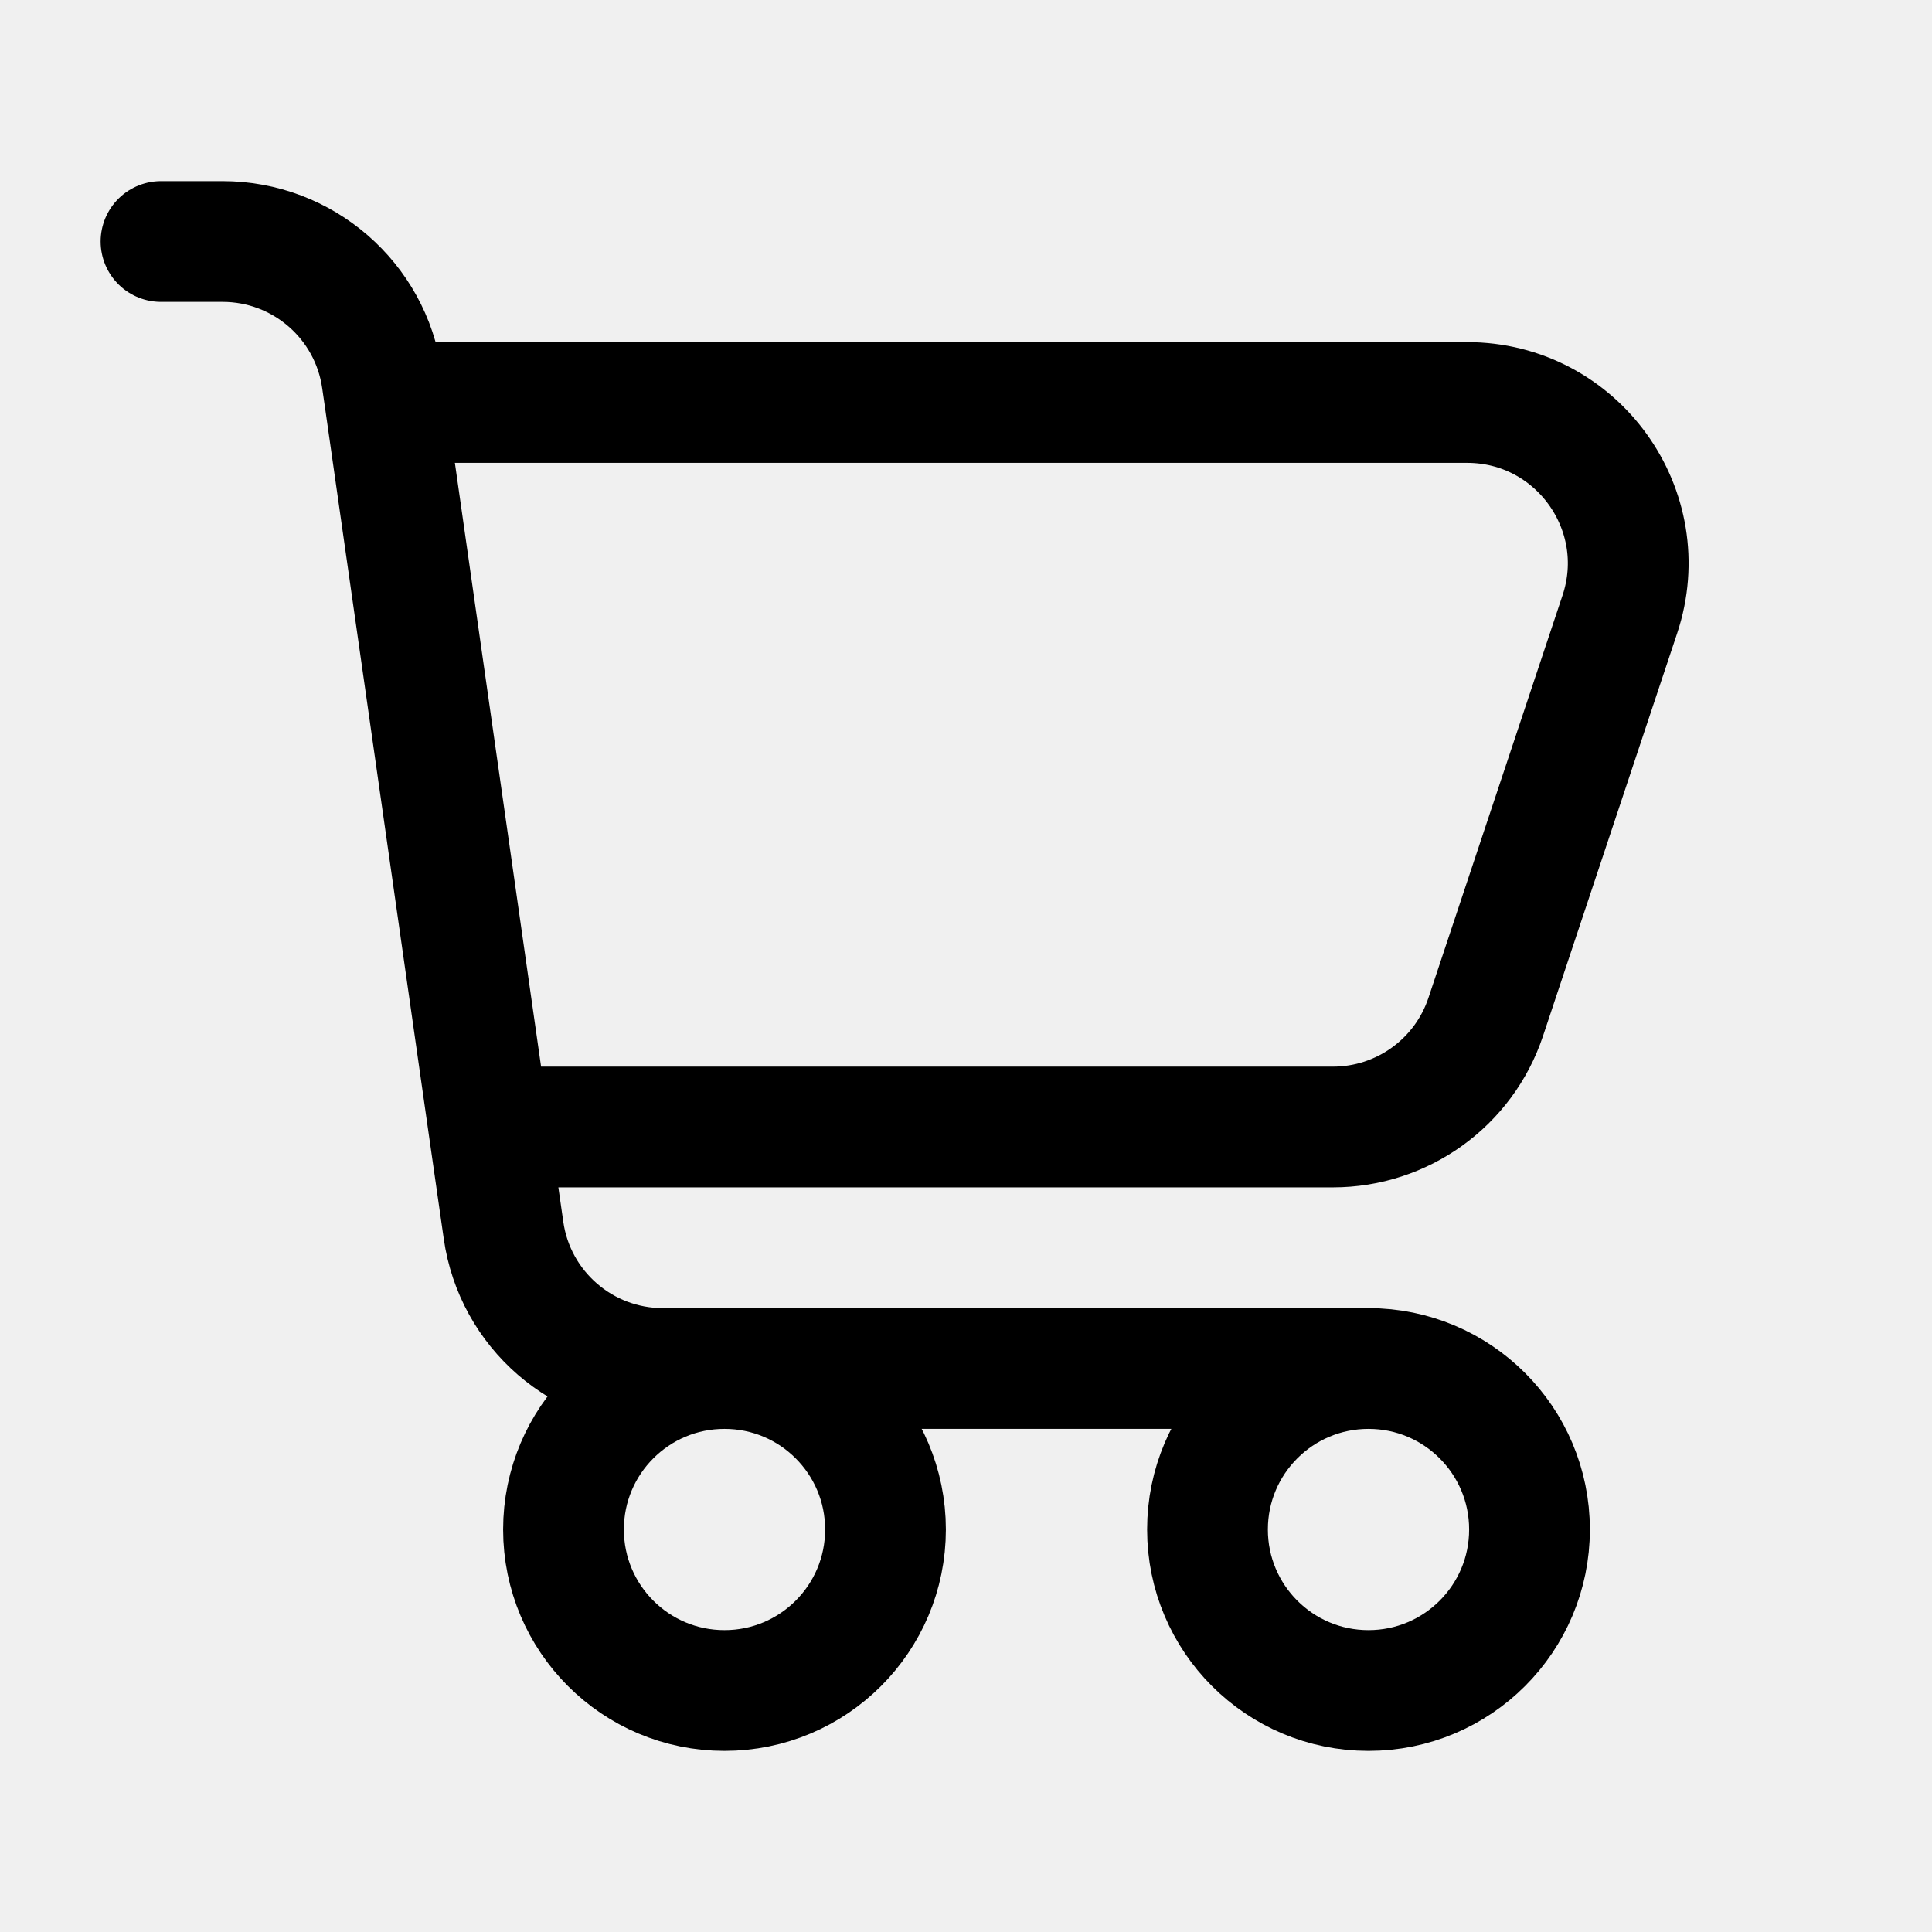
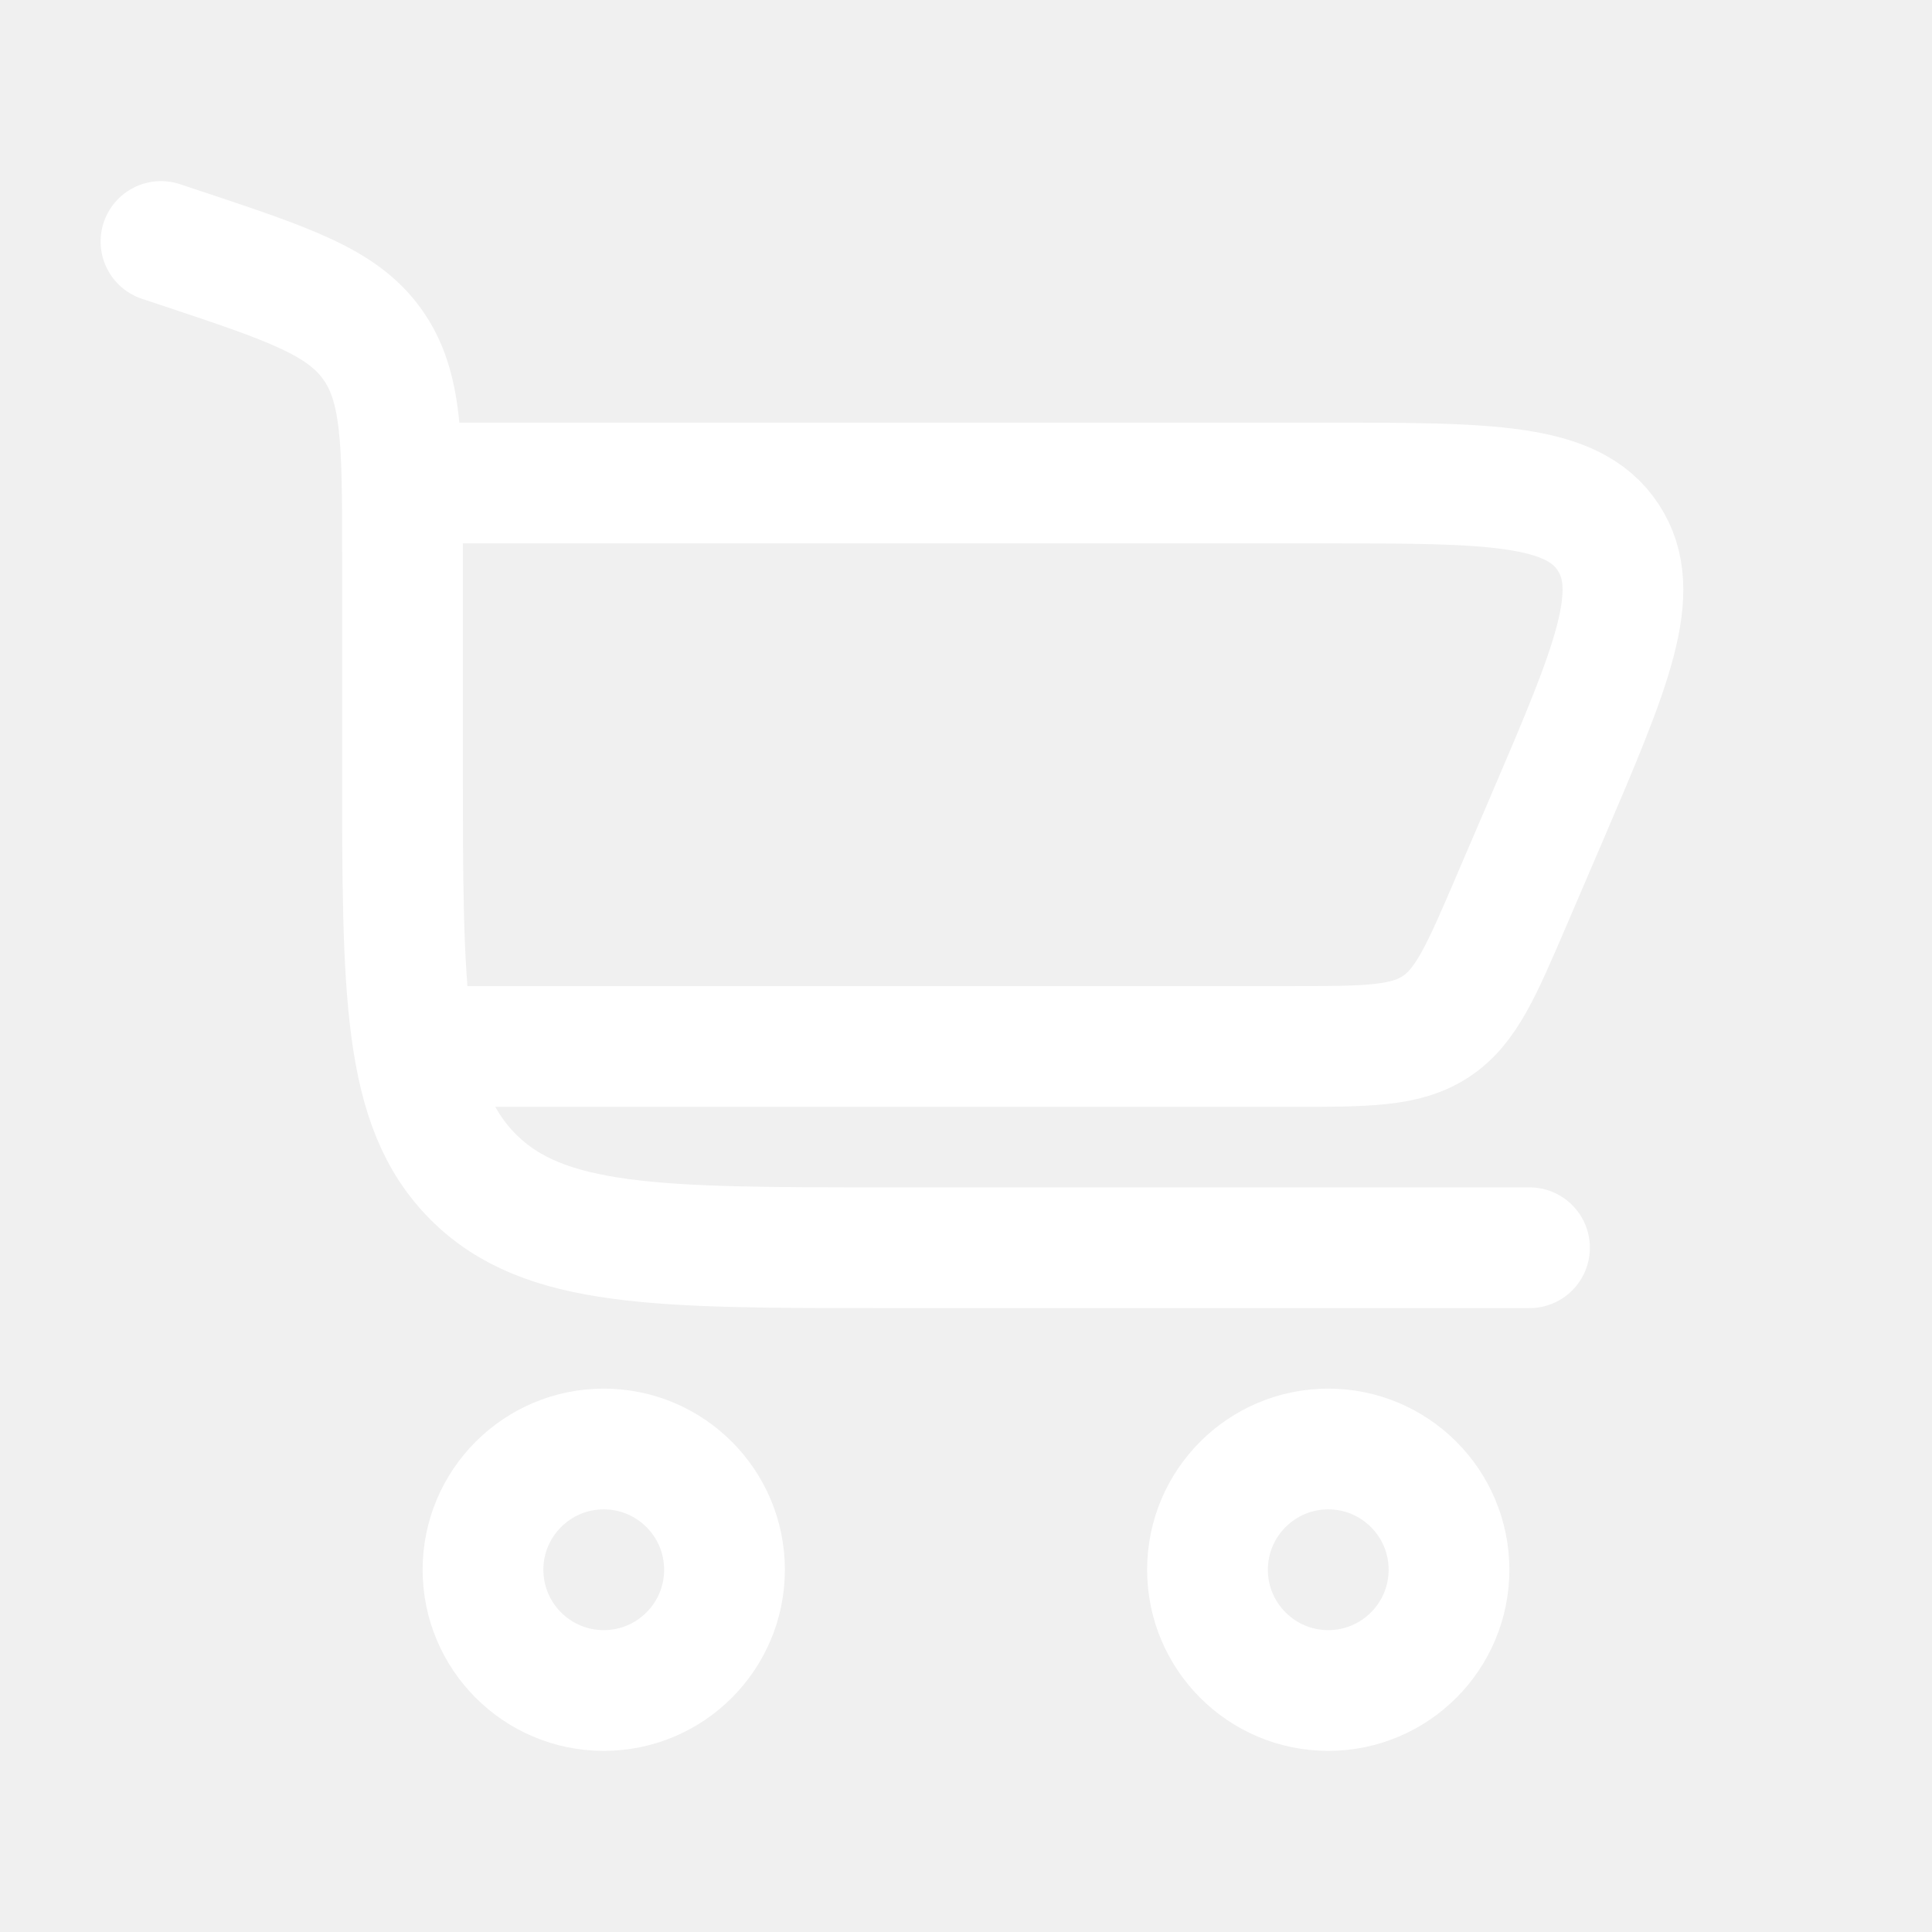
- <svg xmlns="http://www.w3.org/2000/svg" width="800px" height="800px" viewBox="0 0 24 24" fill="none">
-   <path d="M4.786 5H18.225C19.59 5 20.554 6.337 20.122 7.632L18.456 12.633C18.184 13.449 17.419 14 16.558 14H6.071M4.786 5L4.745 4.717C4.605 3.732 3.761 3 2.765 3H2M4.786 5L6.071 14M6.071 14L6.255 15.283C6.395 16.268 7.239 17 8.235 17H17M17 17C15.895 17 15 17.895 15 19C15 20.105 15.895 21 17 21C18.105 21 19 20.105 19 19C19 17.895 18.105 17 17 17ZM11 19C11 20.105 10.105 21 9 21C7.895 21 7 20.105 7 19C7 17.895 7.895 17 9 17C10.105 17 11 17.895 11 19Z" stroke="#000000" stroke-width="1.5" stroke-linecap="round" stroke-linejoin="round" />
+ <svg xmlns="http://www.w3.org/2000/svg" width="800px" height="800px" viewBox="0 0 24 24" fill="none" stroke="#ffffff">
+   <g id="SVGRepo_bgCarrier" stroke-width="0" />
+   <g id="SVGRepo_tracerCarrier" stroke-linecap="round" stroke-linejoin="round" />
+   <g id="SVGRepo_iconCarrier">
+     <path d="M2 3L2.265 3.088C3.585 3.528 4.245 3.748 4.622 4.272C5 4.796 5 5.492 5 6.883V9.5C5 12.328 5 13.743 5.879 14.621C6.757 15.5 8.172 15.5 11 15.5H19" stroke="#ffffff" stroke-width="1.5" stroke-linecap="round" />
+     <path d="M7.5 18C8.328 18 9 18.672 9 19.5C9 20.328 8.328 21 7.5 21C6.672 21 6 20.328 6 19.5C6 18.672 6.672 18 7.5 18Z" stroke="#ffffff" stroke-width="1.5" />
+     <path d="M16.5 18C17.328 18 18 18.672 18 19.5C18 20.328 17.328 21 16.5 21C15.672 21 15 20.328 15 19.5C15 18.672 15.672 18 16.5 18Z" stroke="#ffffff" stroke-width="1.5" />
+     <path d="M5 6H16.45C18.505 6 19.533 6 19.977 6.674C20.422 7.349 20.017 8.293 19.208 10.182L18.779 11.182C18.401 12.064 18.212 12.505 17.837 12.752C17.461 13 16.981 13 16.022 13H5" stroke="#ffffff" stroke-width="1.5" />
+   </g>
</svg>
